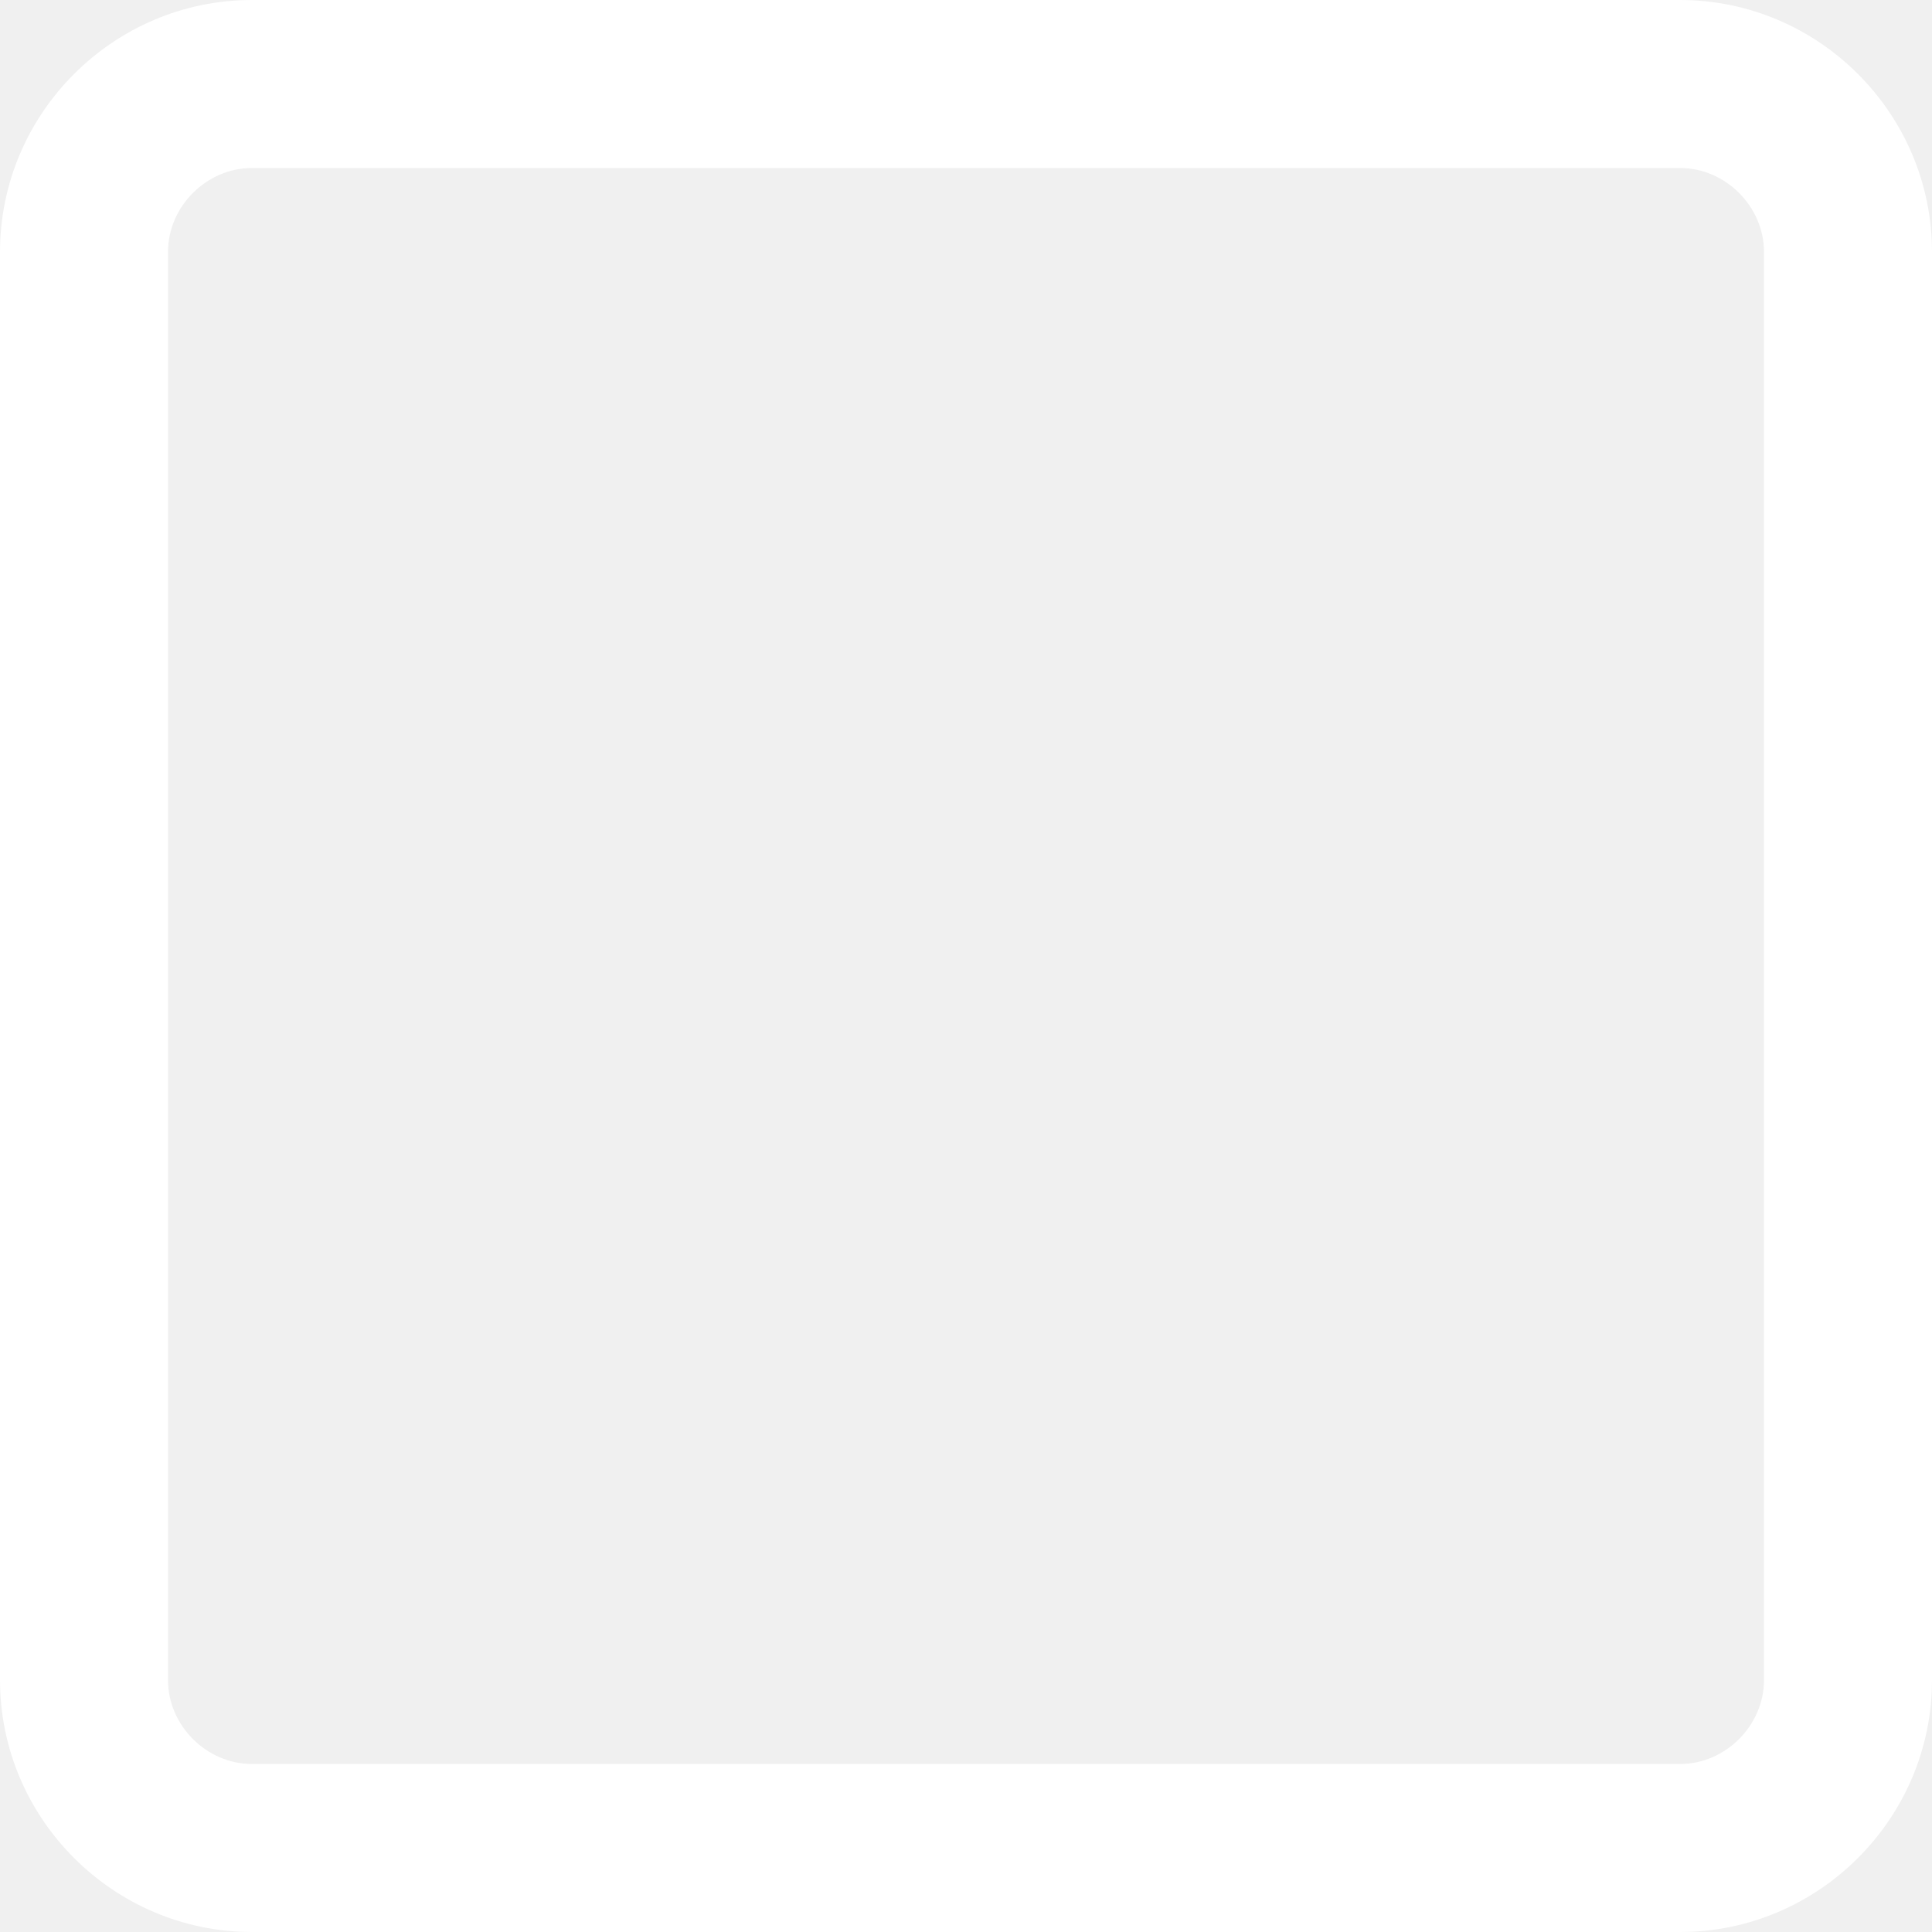
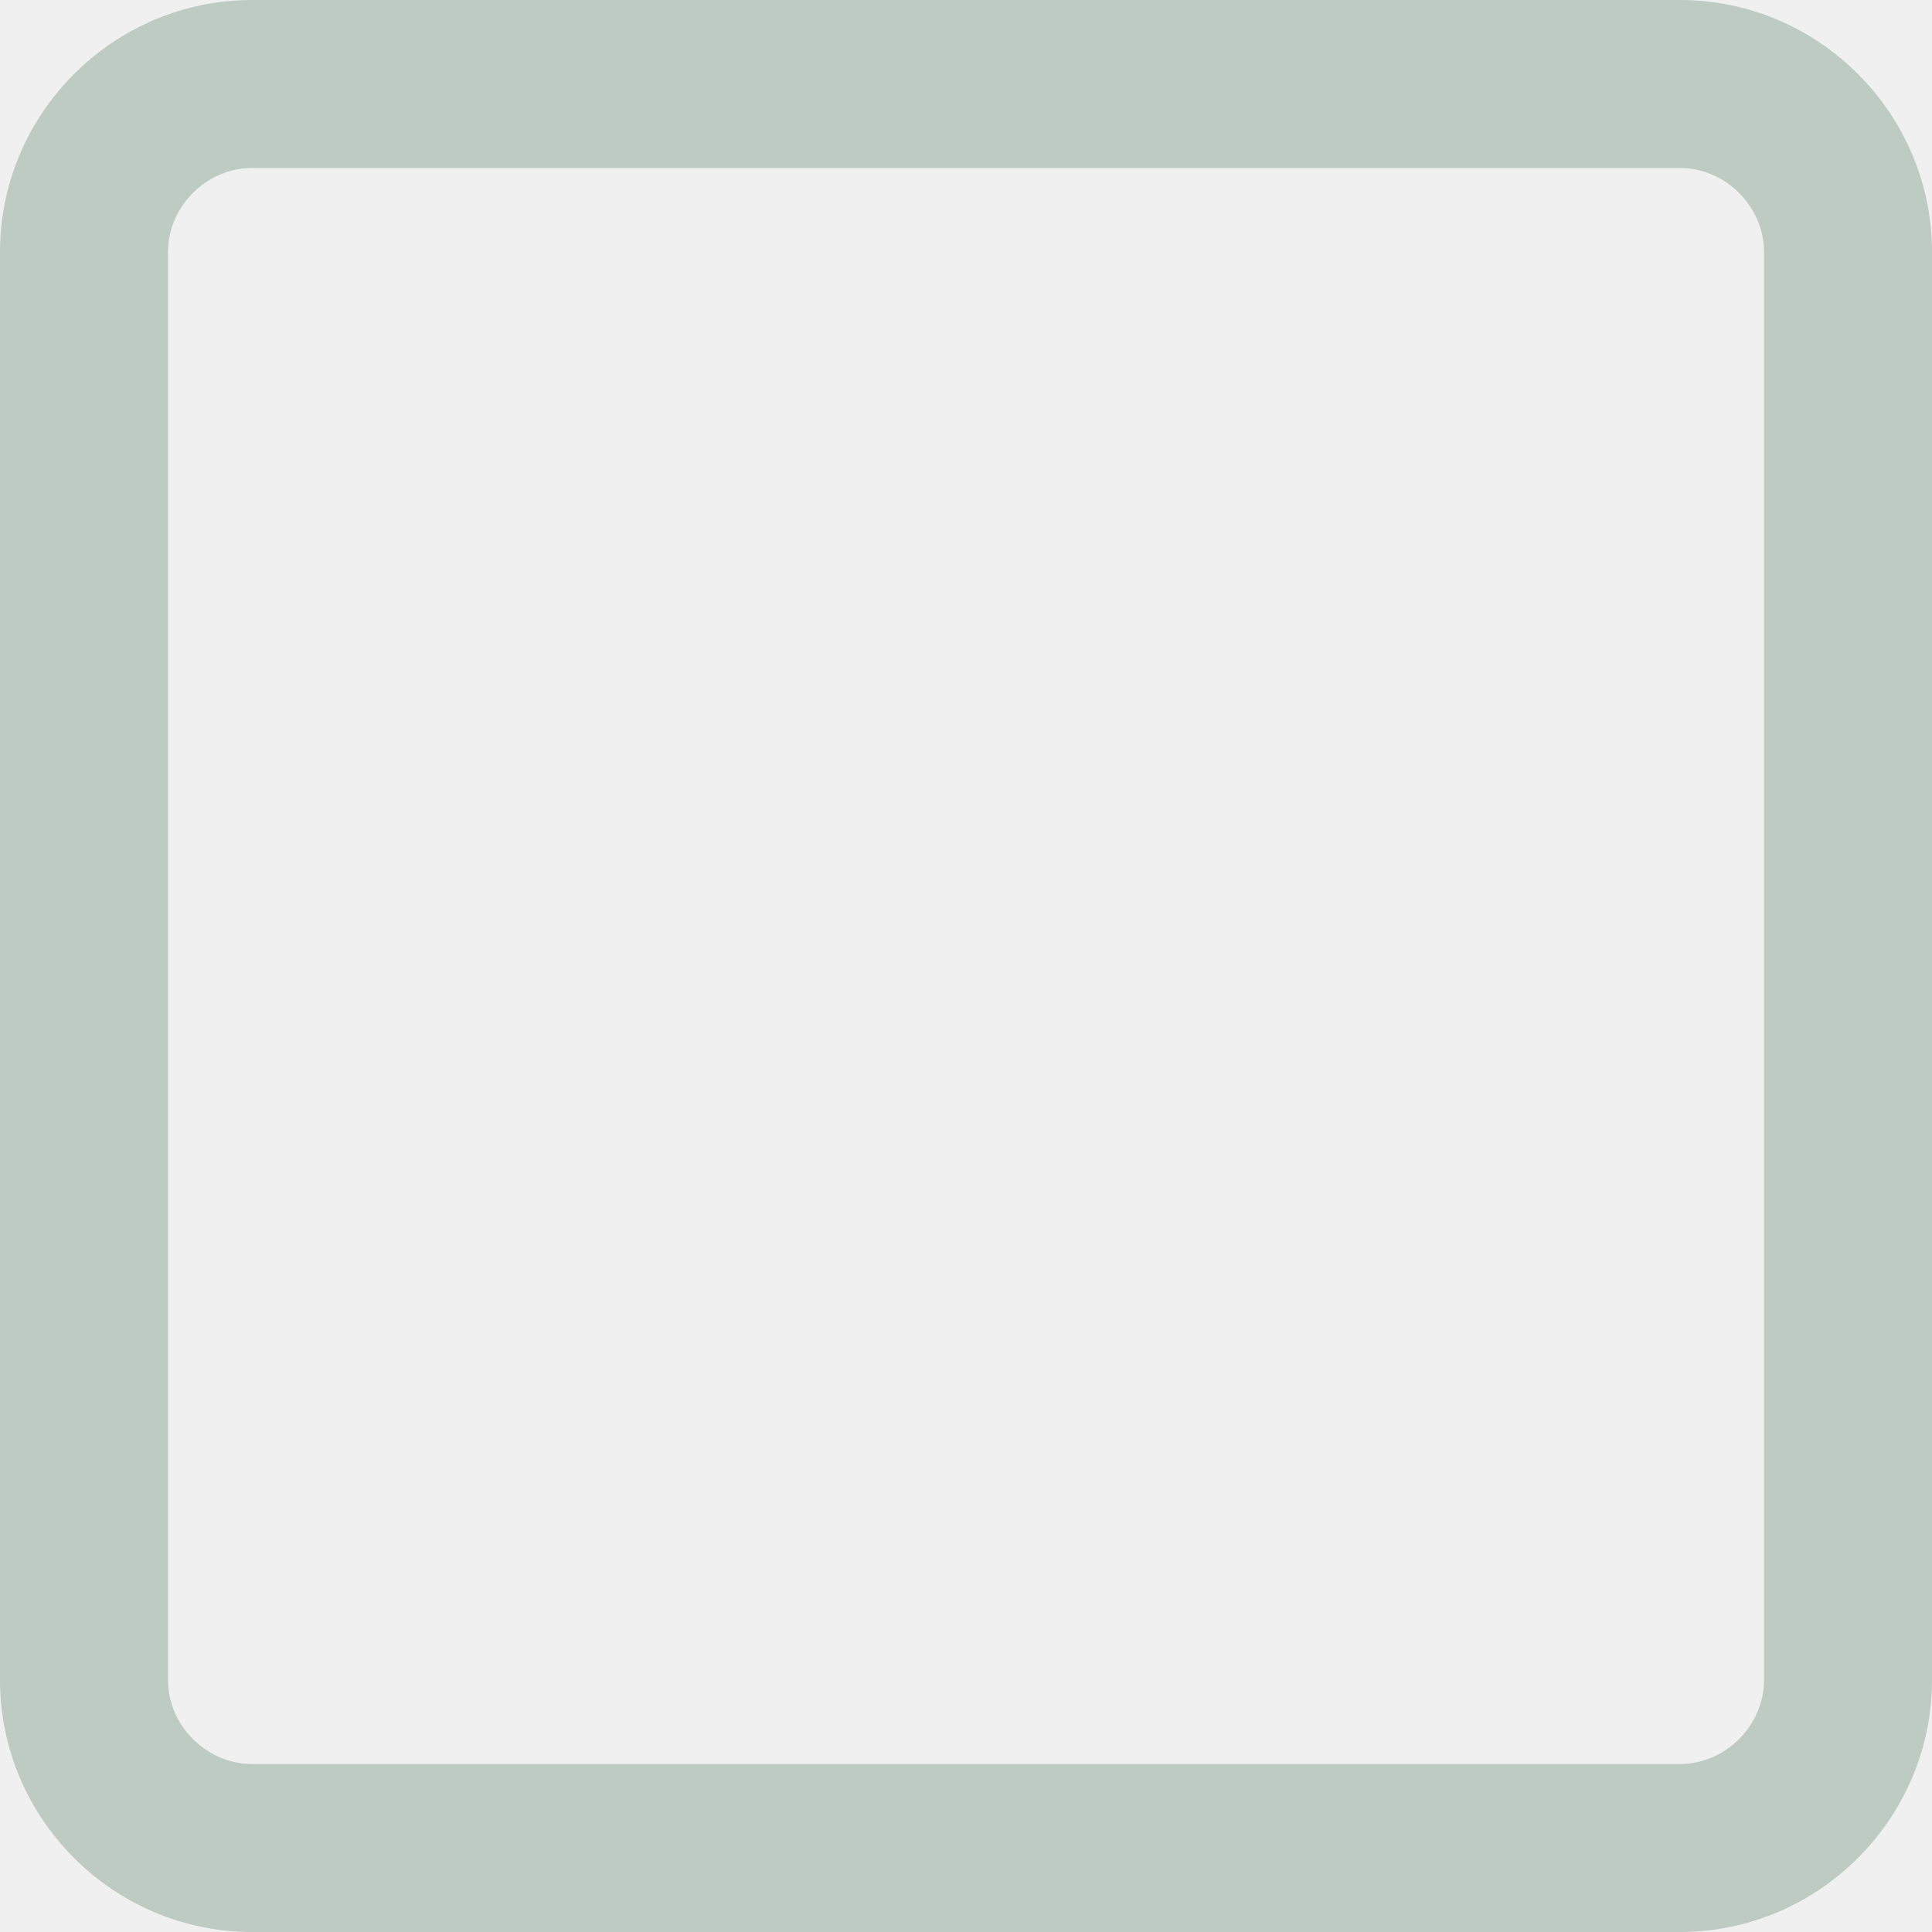
<svg xmlns="http://www.w3.org/2000/svg" width="23" height="23" viewBox="0 0 23 23">
-   <path fill="#FFFFFF" d="M20 2c.542 0 1 .458 1 1v17c0 .542-.458 1-1 1H3c-.542 0-1-.458-1-1V3c0-.542.458-1 1-1h17m0-2H3C1.35 0 0 1.35 0 3v17c0 1.65 1.35 3 3 3h17c1.65 0 3-1.35 3-3V3c0-1.65-1.35-3-3-3z" />
+   <path fill="#bdcbc3" d="M20 2c.542 0 1 .458 1 1v17c0 .542-.458 1-1 1H3c-.542 0-1-.458-1-1V3c0-.542.458-1 1-1h17m0-2H3C1.35 0 0 1.35 0 3v17c0 1.65 1.35 3 3 3h17c1.65 0 3-1.35 3-3V3c0-1.65-1.35-3-3-3z" />
</svg>
